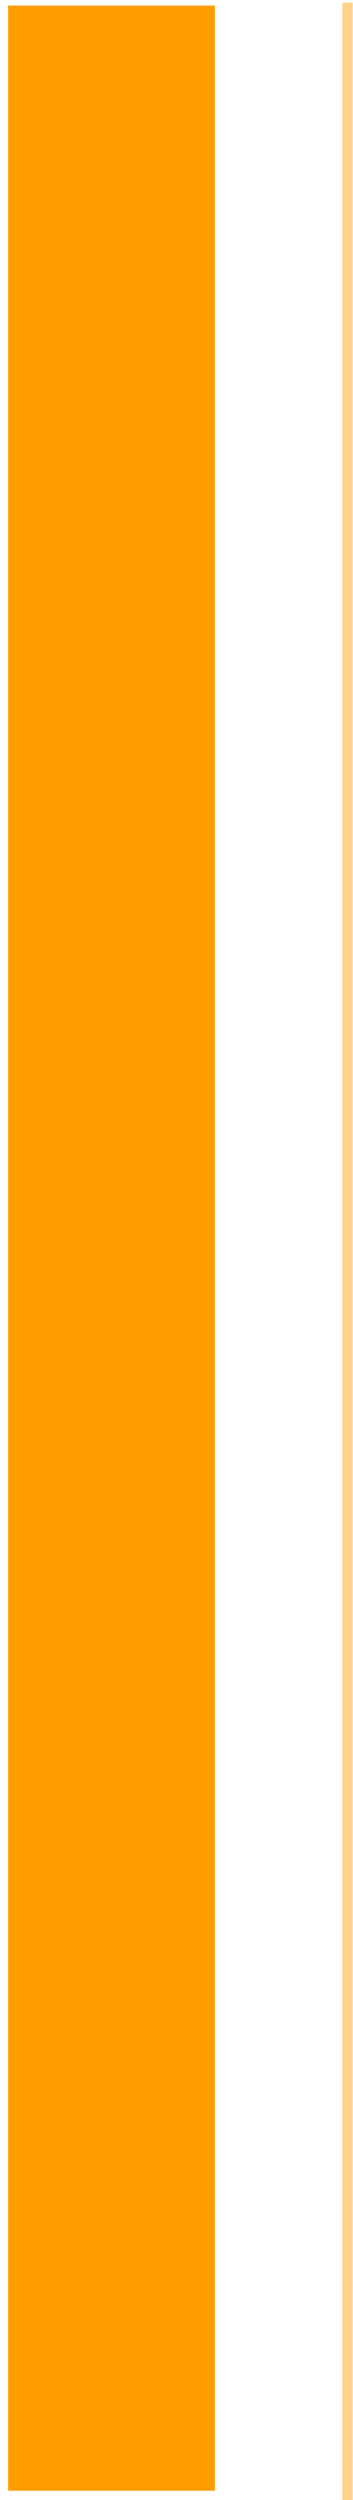
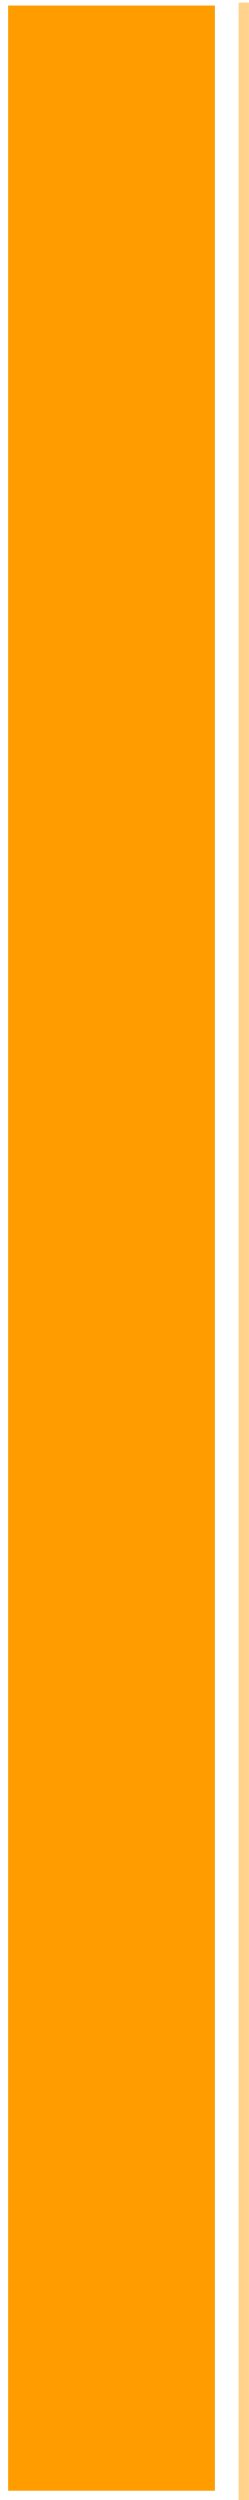
- <svg xmlns="http://www.w3.org/2000/svg" version="1.1" id="Layer_1" x="0px" y="0px" width="68px" height="482px" viewBox="0 0 68 482" enable-background="new 0 0 68 482" xml:space="preserve">
+ <svg xmlns="http://www.w3.org/2000/svg" version="1.1" id="Layer_1" x="0px" y="0px" width="48" height="482" viewBox="0 0 48 482" enable-background="new 0 0 68 482" xml:space="preserve">
  <defs id="defs3869">
-     <filter id="filter3773" color-interpolation-filters="sRGB" width="1.18" height="1" x="-0.11" y="-1.0408340855860843e-17">
+     <filter id="filter3773" width="1.18" height="1" x="-0.11" y="-1.0408341e-17" style="color-interpolation-filters:sRGB">
      <feGaussianBlur id="feGaussianBlur3775" stdDeviation="10.615" result="result8" />
      <feComposite id="feComposite3777" in2="result8" result="result6" in="SourceGraphic" operator="in" />
      <feComposite id="feComposite3779" in2="result6" operator="in" result="result11" />
      <feFlood id="feFlood3781" result="result10" in="result11" flood-opacity="1" flood-color="rgb(255,255,178)" />
      <feBlend id="feBlend3783" mode="normal" in="result11" result="result12" in2="result10" />
      <feComposite id="feComposite3785" in2="SourceGraphic" result="result2" operator="in" in="result12" />
    </filter>
  </defs>
-   <linearGradient id="SVGID_1_" gradientUnits="userSpaceOnUse" x1="-107.999" y1="1254.999" x2="-108" y2="355.89" gradientTransform="matrix(1 0 0 1 468 -309)">
+   <linearGradient id="SVGID_1_" gradientUnits="userSpaceOnUse" x1="-107.999" y1="1254.999" x2="-108" y2="355.89" gradientTransform="translate(468,-309)">
    <stop offset="0" style="stop-color:#041724" id="stop3795" />
    <stop offset="1" style="stop-color:#000000" id="stop3797" />
  </linearGradient>
-   <rect display="none" fill="url(#SVGID_1_)" width="720" height="1001" id="rect3799" />
-   <circle display="none" fill="#31ABFF" stroke="#31ABFF" stroke-width="0.594" stroke-miterlimit="10" cx="87.502" cy="524.197" r="6.141" id="circle3801" />
-   <circle display="none" fill="#31ABFF" fill-opacity="0.45" cx="87.502" cy="524.197" r="10.912" id="circle3803" />
-   <line display="none" fill="none" stroke="#31ABFF" stroke-width="2" stroke-miterlimit="10" x1="88" y1="529" x2="88" y2="607" id="line3805" />
-   <polyline display="none" fill="#31ABFF" fill-opacity="0.29" stroke="#31ABFF" stroke-width="0.232" stroke-miterlimit="10" stroke-opacity="0.64" points="  64,596.969 64,606.938 21,606.938 21,581.018 64,581.018 64,596.969 " id="polyline3807" />
-   <polyline display="none" fill="#31ABFF" fill-opacity="0.29" stroke="#31ABFF" stroke-width="0.232" stroke-miterlimit="10" stroke-opacity="0.64" points="  64,561.967 64,571.938 21,571.938 21,546.016 64,546.016 64,561.967 " id="polyline3809" />
-   <polyline display="none" fill="#31ABFF" fill-opacity="0.29" stroke="#31ABFF" stroke-width="0.232" stroke-miterlimit="10" stroke-opacity="0.64" points="  64,526.966 64,536.935 21,536.935 21,511.015 64,511.015 64,526.966 " id="polyline3811" />
-   <polyline display="none" fill="#31ABFF" fill-opacity="0.29" stroke="#31ABFF" stroke-width="0.232" stroke-miterlimit="10" stroke-opacity="0.64" points="  64,491.964 64,501.934 21,501.934 21,476.014 64,476.014 64,491.964 " id="polyline3813" />
-   <polyline display="none" fill="#31ABFF" fill-opacity="0.29" stroke="#31ABFF" stroke-width="0.232" stroke-miterlimit="10" stroke-opacity="0.64" points="  64,456.963 64,466.932 21,466.932 21,441.012 64,441.012 64,456.963 " id="polyline3815" />
-   <polyline display="none" fill="#31ABFF" fill-opacity="0.29" stroke="#31ABFF" stroke-width="0.232" stroke-miterlimit="10" stroke-opacity="0.64" points="  64,421.961 64,431.931 21,431.931 21,406.01 64,406.01 64,421.961 " id="polyline3817" />
-   <polyline display="none" fill="#31ABFF" fill-opacity="0.29" stroke="#31ABFF" stroke-width="0.232" stroke-miterlimit="10" stroke-opacity="0.64" points="  64,386.96 64,396.929 21,396.929 21,371.009 64,371.009 64,386.96 " id="polyline3819" />
-   <polyline display="none" fill="#31ABFF" fill-opacity="0.29" stroke="#31ABFF" stroke-width="0.232" stroke-miterlimit="10" stroke-opacity="0.64" points="  64,351.959 64,361.928 21,361.928 21,336.008 64,336.008 64,351.959 " id="polyline3821" />
-   <polyline display="none" fill="#31ABFF" fill-opacity="0.29" stroke="#31ABFF" stroke-width="0.232" stroke-miterlimit="10" stroke-opacity="0.64" points="  64,316.958 64,326.927 21,326.927 21,301.007 64,301.007 64,316.958 " id="polyline3823" />
-   <polyline display="none" fill="#31ABFF" fill-opacity="0.29" stroke="#31ABFF" stroke-width="0.232" stroke-miterlimit="10" stroke-opacity="0.64" points="  64,281.956 64,291.925 21,291.925 21,266.005 64,266.005 64,281.956 " id="polyline3825" />
-   <polyline display="none" fill="#31ABFF" fill-opacity="0.29" stroke="#31ABFF" stroke-width="0.232" stroke-miterlimit="10" stroke-opacity="0.64" points="  64,246.955 64,256.924 21,256.924 21,231.004 64,231.004 64,246.955 " id="polyline3827" />
-   <polyline display="none" fill="#31ABFF" fill-opacity="0.29" stroke="#31ABFF" stroke-width="0.232" stroke-miterlimit="10" stroke-opacity="0.64" points="  64,211.954 64,221.923 21,221.923 21,196.003 64,196.003 64,211.954 " id="polyline3829" />
-   <polyline display="none" fill="#31ABFF" fill-opacity="0.29" stroke="#31ABFF" stroke-width="0.232" stroke-miterlimit="10" stroke-opacity="0.64" points="  64,176.952 64,186.921 21,186.921 21,161.001 64,161.001 64,176.952 " id="polyline3831" />
-   <polyline display="none" fill="#31ABFF" fill-opacity="0.29" stroke="#31ABFF" stroke-width="0.232" stroke-miterlimit="10" stroke-opacity="0.64" points="  64,141.951 64,151.92 21,151.92 21,126 64,126 64,141.951 " id="polyline3833" />
-   <line display="none" fill="none" stroke="#31ABFF" stroke-miterlimit="10" x1="80.5" y1="126" x2="80.5" y2="607" id="line3835" />
-   <rect x="66" y="0.5" fill="#FFD38C" width="2" height="482" id="rect3837" />
-   <polyline stroke-miterlimit="10" points="43,15.451 43,25.42 0,25.42 0,-0.5 43,-0.5 43,15.451 " id="polyline3865" transform="matrix(0.9269877,0,0,18.48534,1.569764,10.31243)" style="fill:#fe9c00;stroke:none;stroke-miterlimit:10;opacity:1;" />
+   <rect display="none" width="720" height="1001" id="rect3799" x="0" y="0" style="display:none;fill:url(#SVGID_1_)" />
+   <circle display="none" stroke-miterlimit="10" cx="87.502" cy="524.197" r="6.141" id="circle3801" style="display:none;fill:#31abff;stroke:#31abff;stroke-width:0.594;stroke-miterlimit:10" />
+   <circle display="none" cx="87.502" cy="524.197" r="10.912" id="circle3803" style="display:none;fill:#31abff;fill-opacity:0.45" />
+   <line display="none" stroke-miterlimit="10" x1="88" y1="529" x2="88" y2="607" id="line3805" style="display:none;fill:none;stroke:#31abff;stroke-width:2;stroke-miterlimit:10" />
+   <polyline display="none" stroke-miterlimit="10" points="  64,596.969 64,606.938 21,606.938 21,581.018 64,581.018 64,596.969 " id="polyline3807" style="display:none;fill:#31abff;fill-opacity:0.29;stroke:#31abff;stroke-width:0.232;stroke-miterlimit:10;stroke-opacity:0.64" />
+   <polyline display="none" stroke-miterlimit="10" points="  64,561.967 64,571.938 21,571.938 21,546.016 64,546.016 64,561.967 " id="polyline3809" style="display:none;fill:#31abff;fill-opacity:0.29;stroke:#31abff;stroke-width:0.232;stroke-miterlimit:10;stroke-opacity:0.64" />
+   <polyline display="none" stroke-miterlimit="10" points="  64,526.966 64,536.935 21,536.935 21,511.015 64,511.015 64,526.966 " id="polyline3811" style="display:none;fill:#31abff;fill-opacity:0.29;stroke:#31abff;stroke-width:0.232;stroke-miterlimit:10;stroke-opacity:0.64" />
+   <polyline display="none" stroke-miterlimit="10" points="  64,491.964 64,501.934 21,501.934 21,476.014 64,476.014 64,491.964 " id="polyline3813" style="display:none;fill:#31abff;fill-opacity:0.29;stroke:#31abff;stroke-width:0.232;stroke-miterlimit:10;stroke-opacity:0.64" />
+   <polyline display="none" stroke-miterlimit="10" points="  64,456.963 64,466.932 21,466.932 21,441.012 64,441.012 64,456.963 " id="polyline3815" style="display:none;fill:#31abff;fill-opacity:0.29;stroke:#31abff;stroke-width:0.232;stroke-miterlimit:10;stroke-opacity:0.64" />
+   <polyline display="none" stroke-miterlimit="10" points="  64,421.961 64,431.931 21,431.931 21,406.01 64,406.01 64,421.961 " id="polyline3817" style="display:none;fill:#31abff;fill-opacity:0.29;stroke:#31abff;stroke-width:0.232;stroke-miterlimit:10;stroke-opacity:0.64" />
+   <polyline display="none" stroke-miterlimit="10" points="  64,386.96 64,396.929 21,396.929 21,371.009 64,371.009 64,386.96 " id="polyline3819" style="display:none;fill:#31abff;fill-opacity:0.29;stroke:#31abff;stroke-width:0.232;stroke-miterlimit:10;stroke-opacity:0.64" />
+   <polyline display="none" stroke-miterlimit="10" points="  64,351.959 64,361.928 21,361.928 21,336.008 64,336.008 64,351.959 " id="polyline3821" style="display:none;fill:#31abff;fill-opacity:0.29;stroke:#31abff;stroke-width:0.232;stroke-miterlimit:10;stroke-opacity:0.64" />
+   <polyline display="none" stroke-miterlimit="10" points="  64,316.958 64,326.927 21,326.927 21,301.007 64,301.007 64,316.958 " id="polyline3823" style="display:none;fill:#31abff;fill-opacity:0.29;stroke:#31abff;stroke-width:0.232;stroke-miterlimit:10;stroke-opacity:0.64" />
+   <polyline display="none" stroke-miterlimit="10" points="  64,281.956 64,291.925 21,291.925 21,266.005 64,266.005 64,281.956 " id="polyline3825" style="display:none;fill:#31abff;fill-opacity:0.29;stroke:#31abff;stroke-width:0.232;stroke-miterlimit:10;stroke-opacity:0.64" />
+   <polyline display="none" stroke-miterlimit="10" points="  64,246.955 64,256.924 21,256.924 21,231.004 64,231.004 64,246.955 " id="polyline3827" style="display:none;fill:#31abff;fill-opacity:0.29;stroke:#31abff;stroke-width:0.232;stroke-miterlimit:10;stroke-opacity:0.64" />
+   <polyline display="none" stroke-miterlimit="10" points="  64,211.954 64,221.923 21,221.923 21,196.003 64,196.003 64,211.954 " id="polyline3829" style="display:none;fill:#31abff;fill-opacity:0.29;stroke:#31abff;stroke-width:0.232;stroke-miterlimit:10;stroke-opacity:0.64" />
+   <polyline display="none" stroke-miterlimit="10" points="  64,176.952 64,186.921 21,186.921 21,161.001 64,161.001 64,176.952 " id="polyline3831" style="display:none;fill:#31abff;fill-opacity:0.29;stroke:#31abff;stroke-width:0.232;stroke-miterlimit:10;stroke-opacity:0.64" />
+   <polyline display="none" stroke-miterlimit="10" points="  64,141.951 64,151.92 21,151.92 21,126 64,126 64,141.951 " id="polyline3833" style="display:none;fill:#31abff;fill-opacity:0.29;stroke:#31abff;stroke-width:0.232;stroke-miterlimit:10;stroke-opacity:0.64" />
+   <line display="none" stroke-miterlimit="10" x1="80.5" y1="126" x2="80.5" y2="607" id="line3835" style="display:none;fill:none;stroke:#31abff;stroke-miterlimit:10" />
+   <rect x="46" y="0.5" width="2" height="482" id="rect3837" style="fill:#ffd38c" />
+   <polyline stroke-miterlimit="10" points="43,15.451 43,25.42 0,25.42 0,-0.5 43,-0.5 43,15.451 " id="polyline3865" transform="matrix(0.9269877,0,0,18.48534,1.569764,10.31243)" style="opacity:1;fill:#fe9c00;stroke:none;stroke-miterlimit:10" />
</svg>
